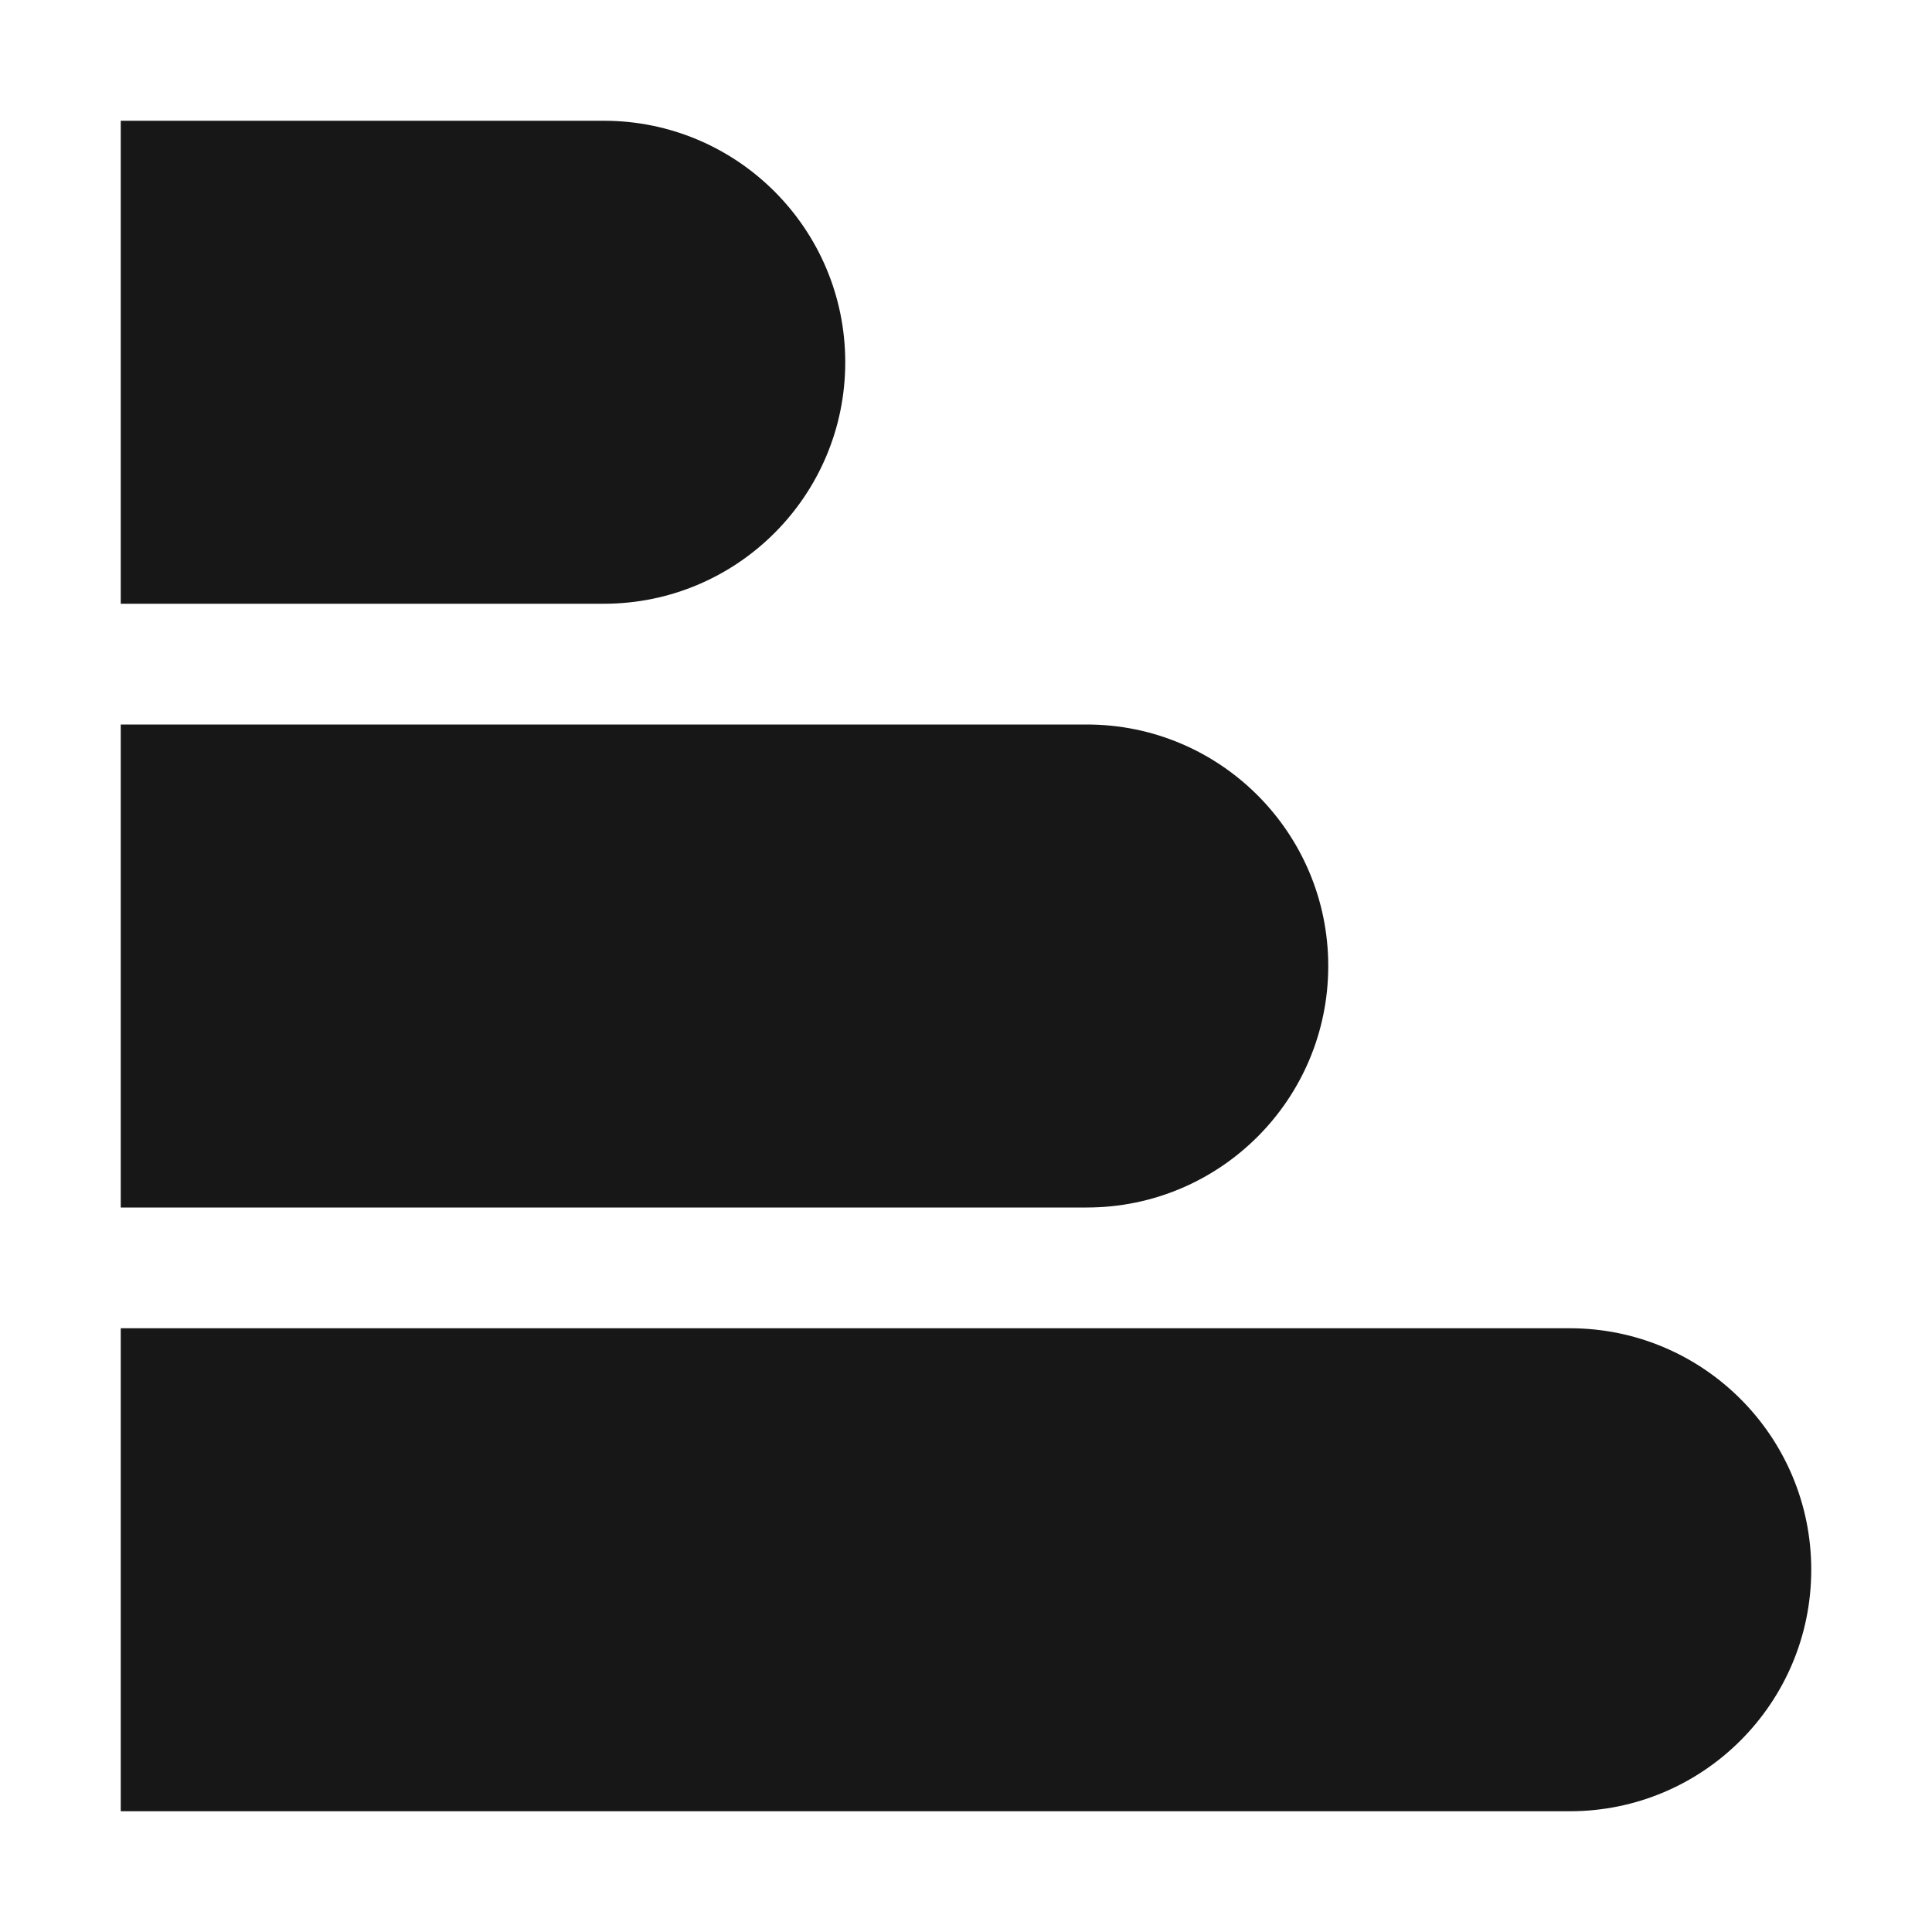
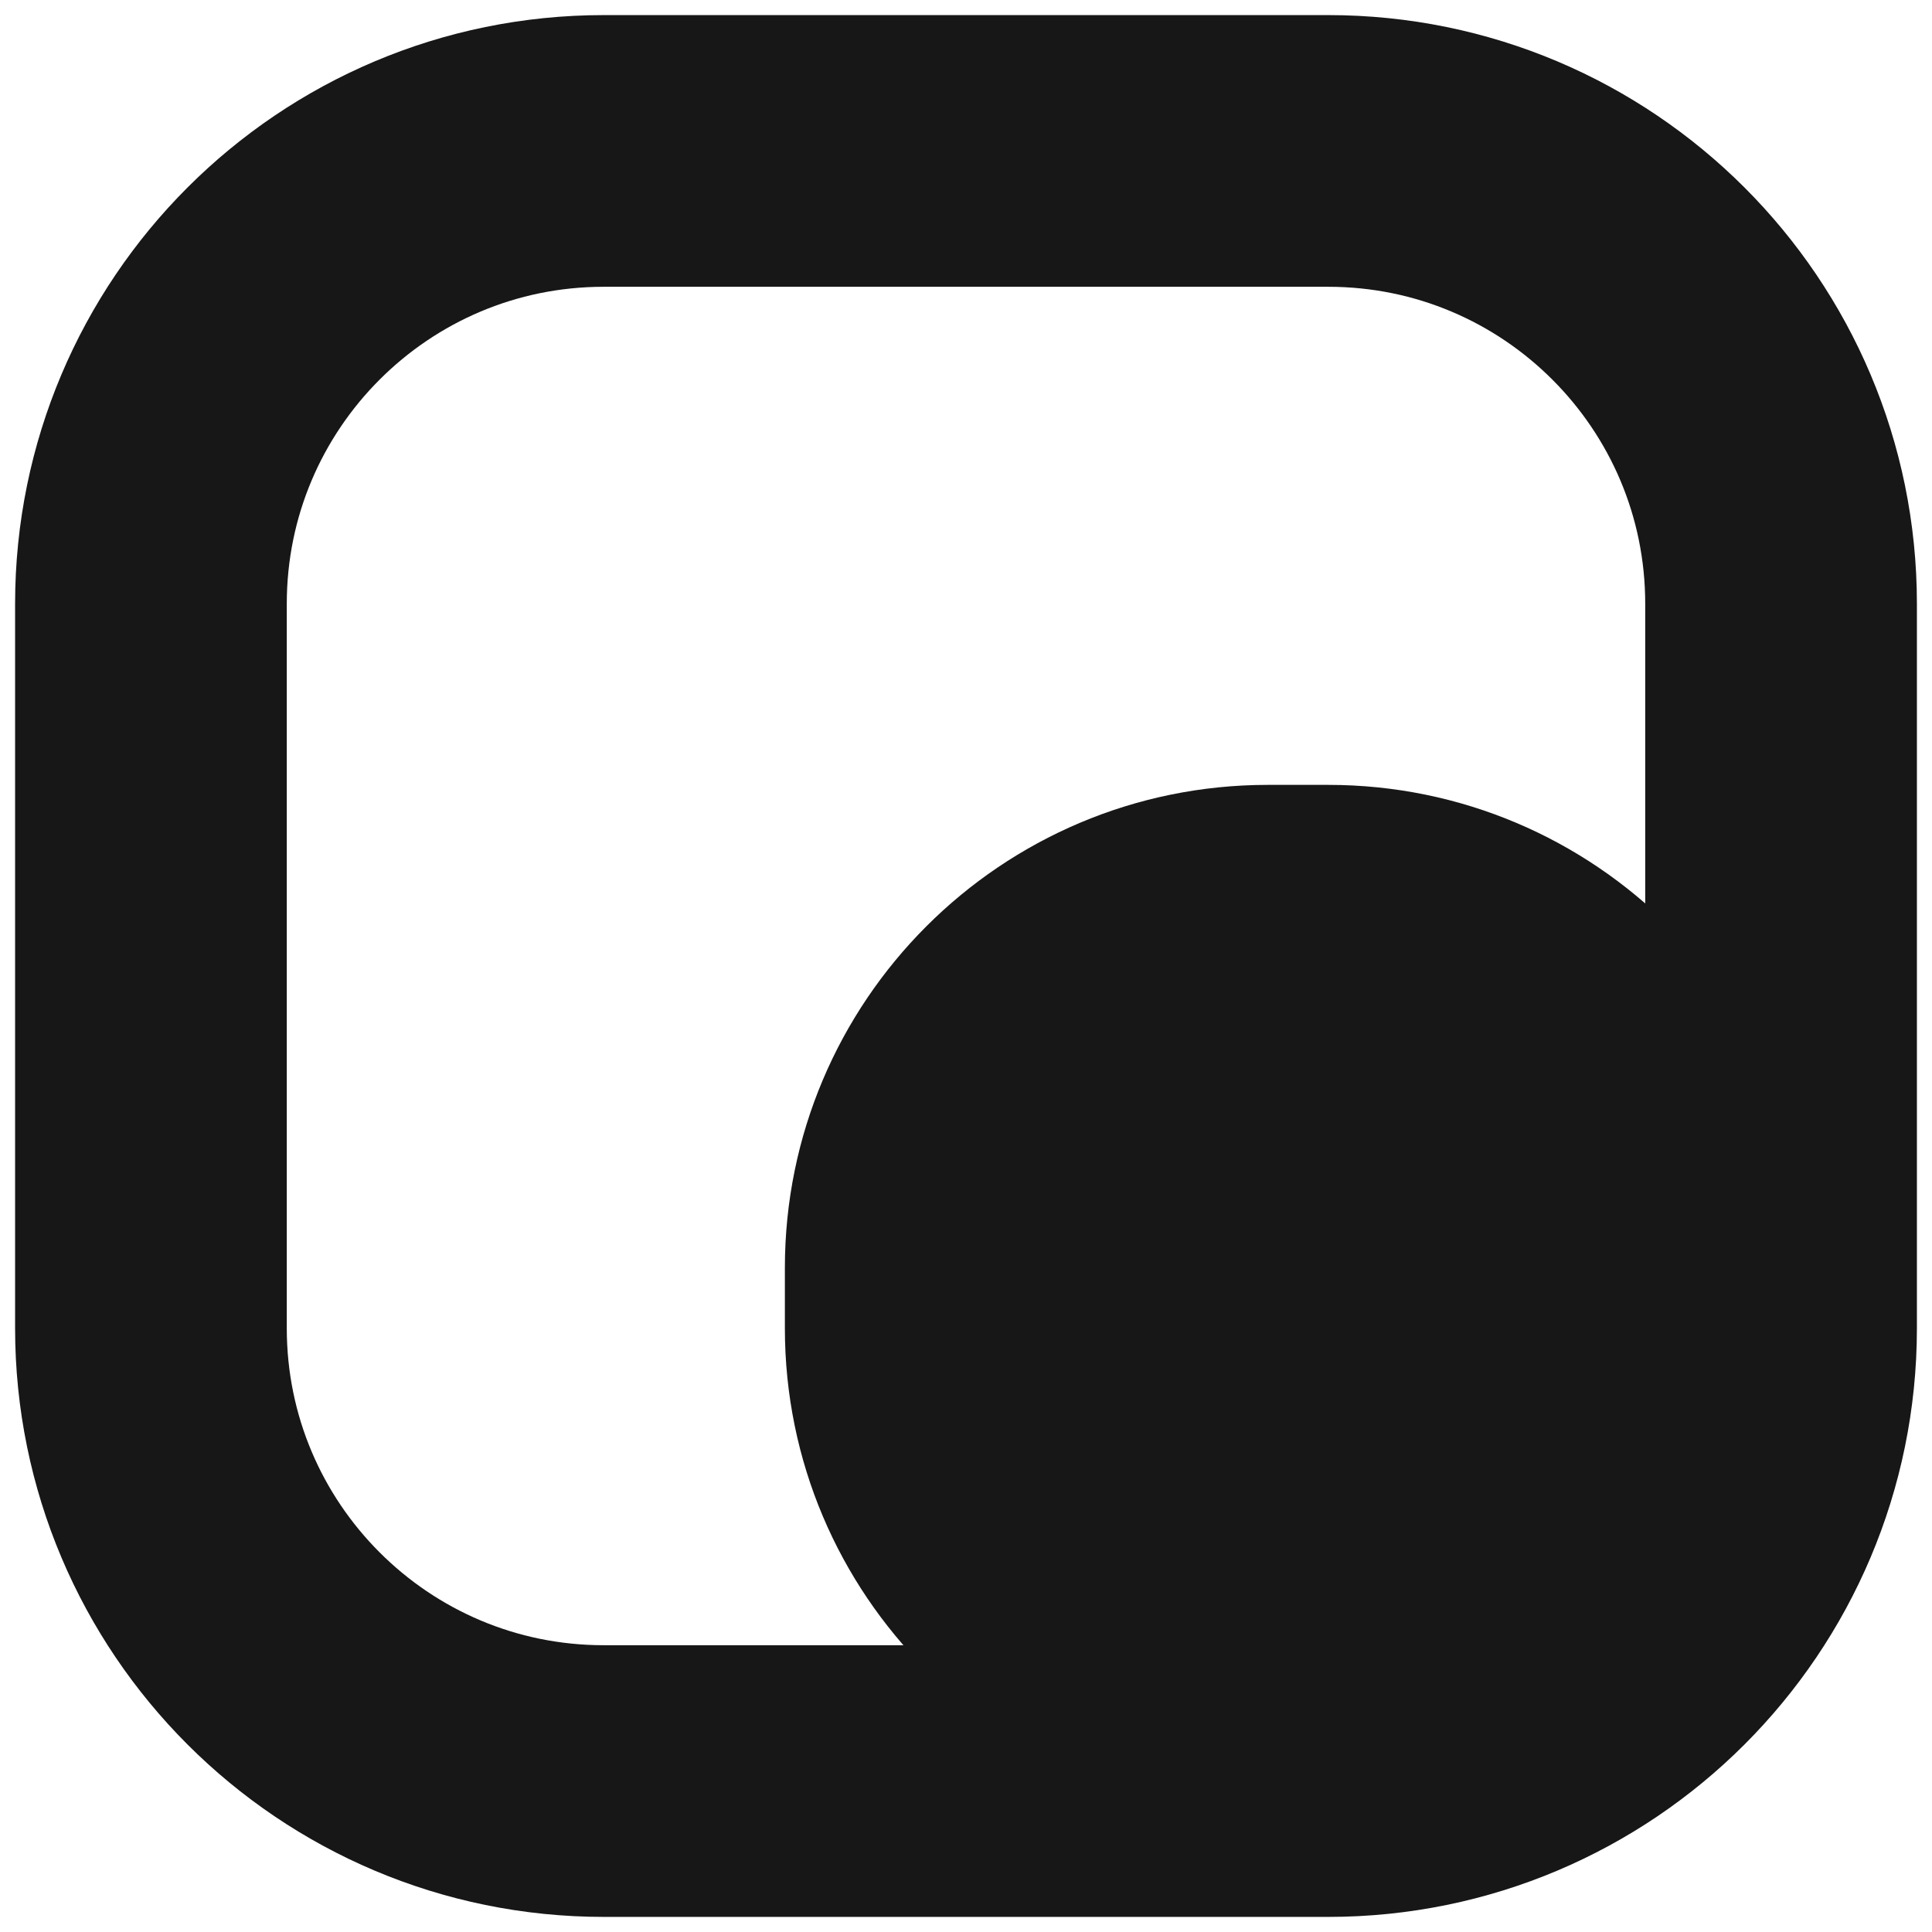
- <svg xmlns="http://www.w3.org/2000/svg" width="16" height="16" viewBox="0 0 16 16">
-   <style>path{fill:#171717}@media (prefers-color-scheme:dark){path{fill:#f5f5f5}}</style>
-   <path d="M1 1H5a2 2 0 0 1 0 4H1ZM1 6H9a2 2 0 0 1 0 4H1ZM1 11H13a2 2 0 0 1 0 4H1Z" />
+ <svg xmlns="http://www.w3.org/2000/svg" width="32" height="32" viewBox="0 0 32 32">
+   <style>.f{stroke:#171717}.d{fill:#171717}@media (prefers-color-scheme:dark){.f{stroke:#f5f5f5}.d{fill:#f5f5f5}}</style>
+   <rect x="2.5" y="2.5" width="27" height="27" rx="7.5" fill="none" stroke-width="4.5" class="f" />
+   <rect x="13" y="13" width="17" height="17" rx="8" class="d" />
</svg>
